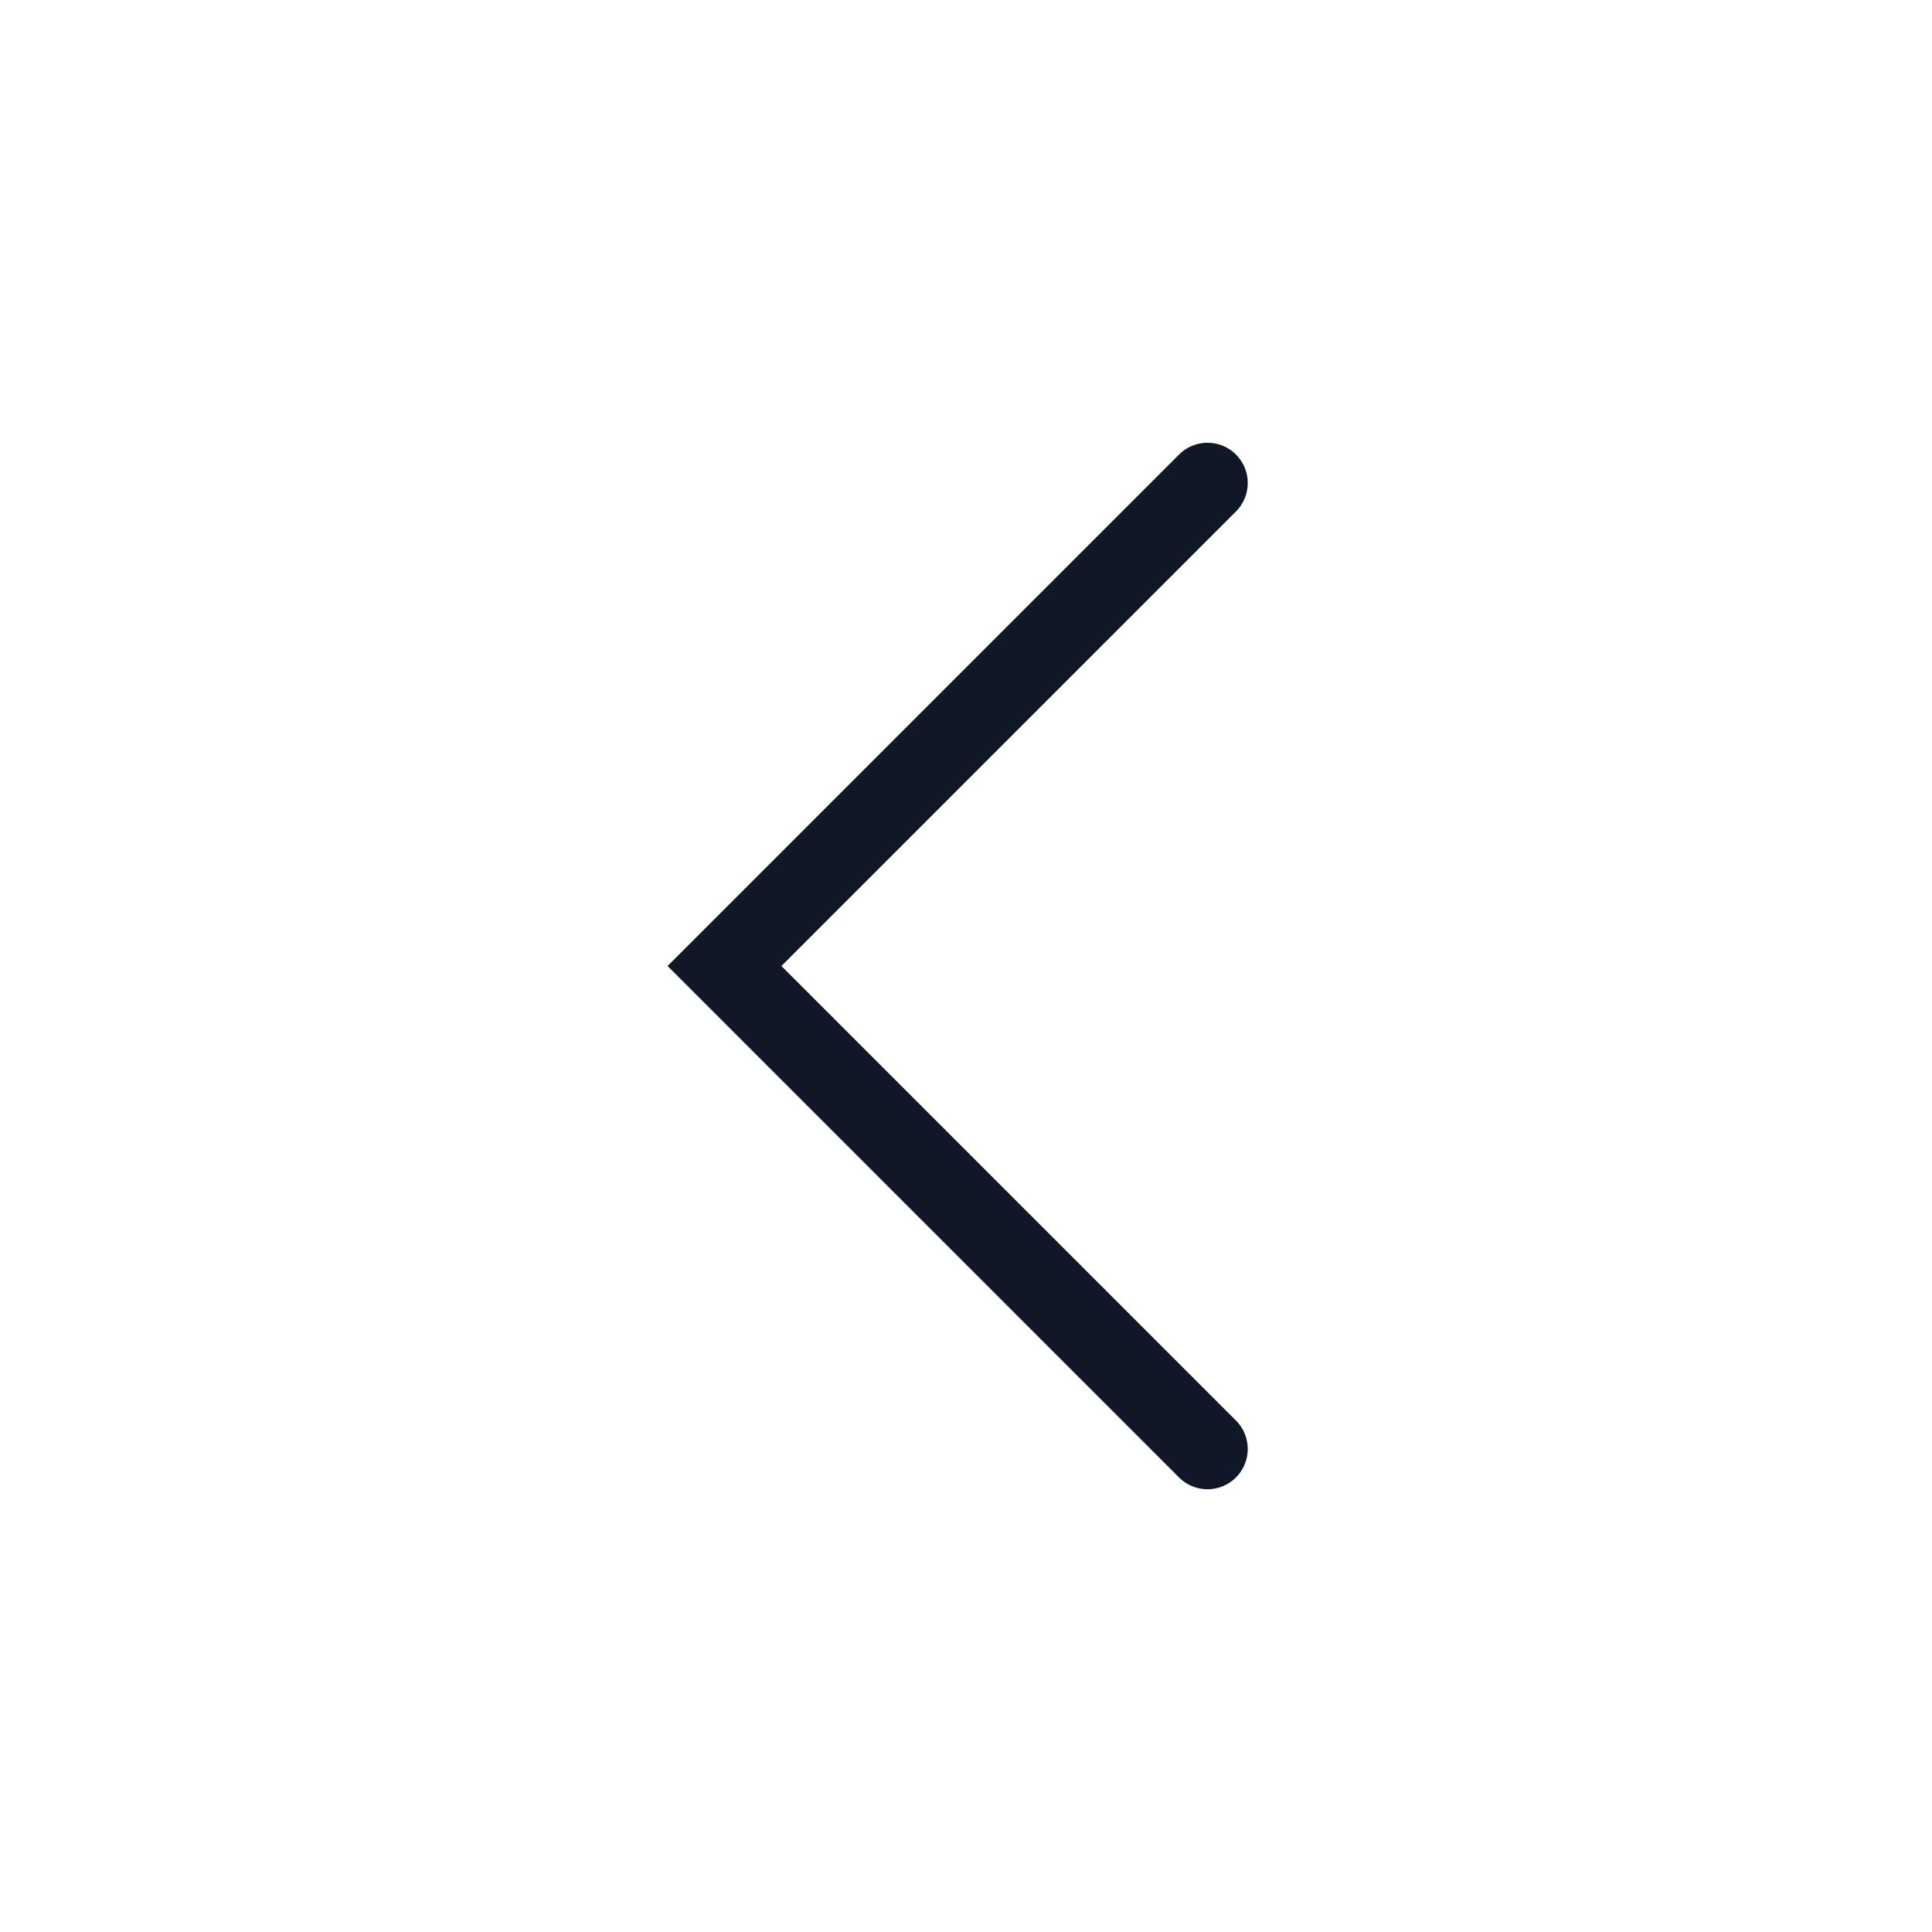
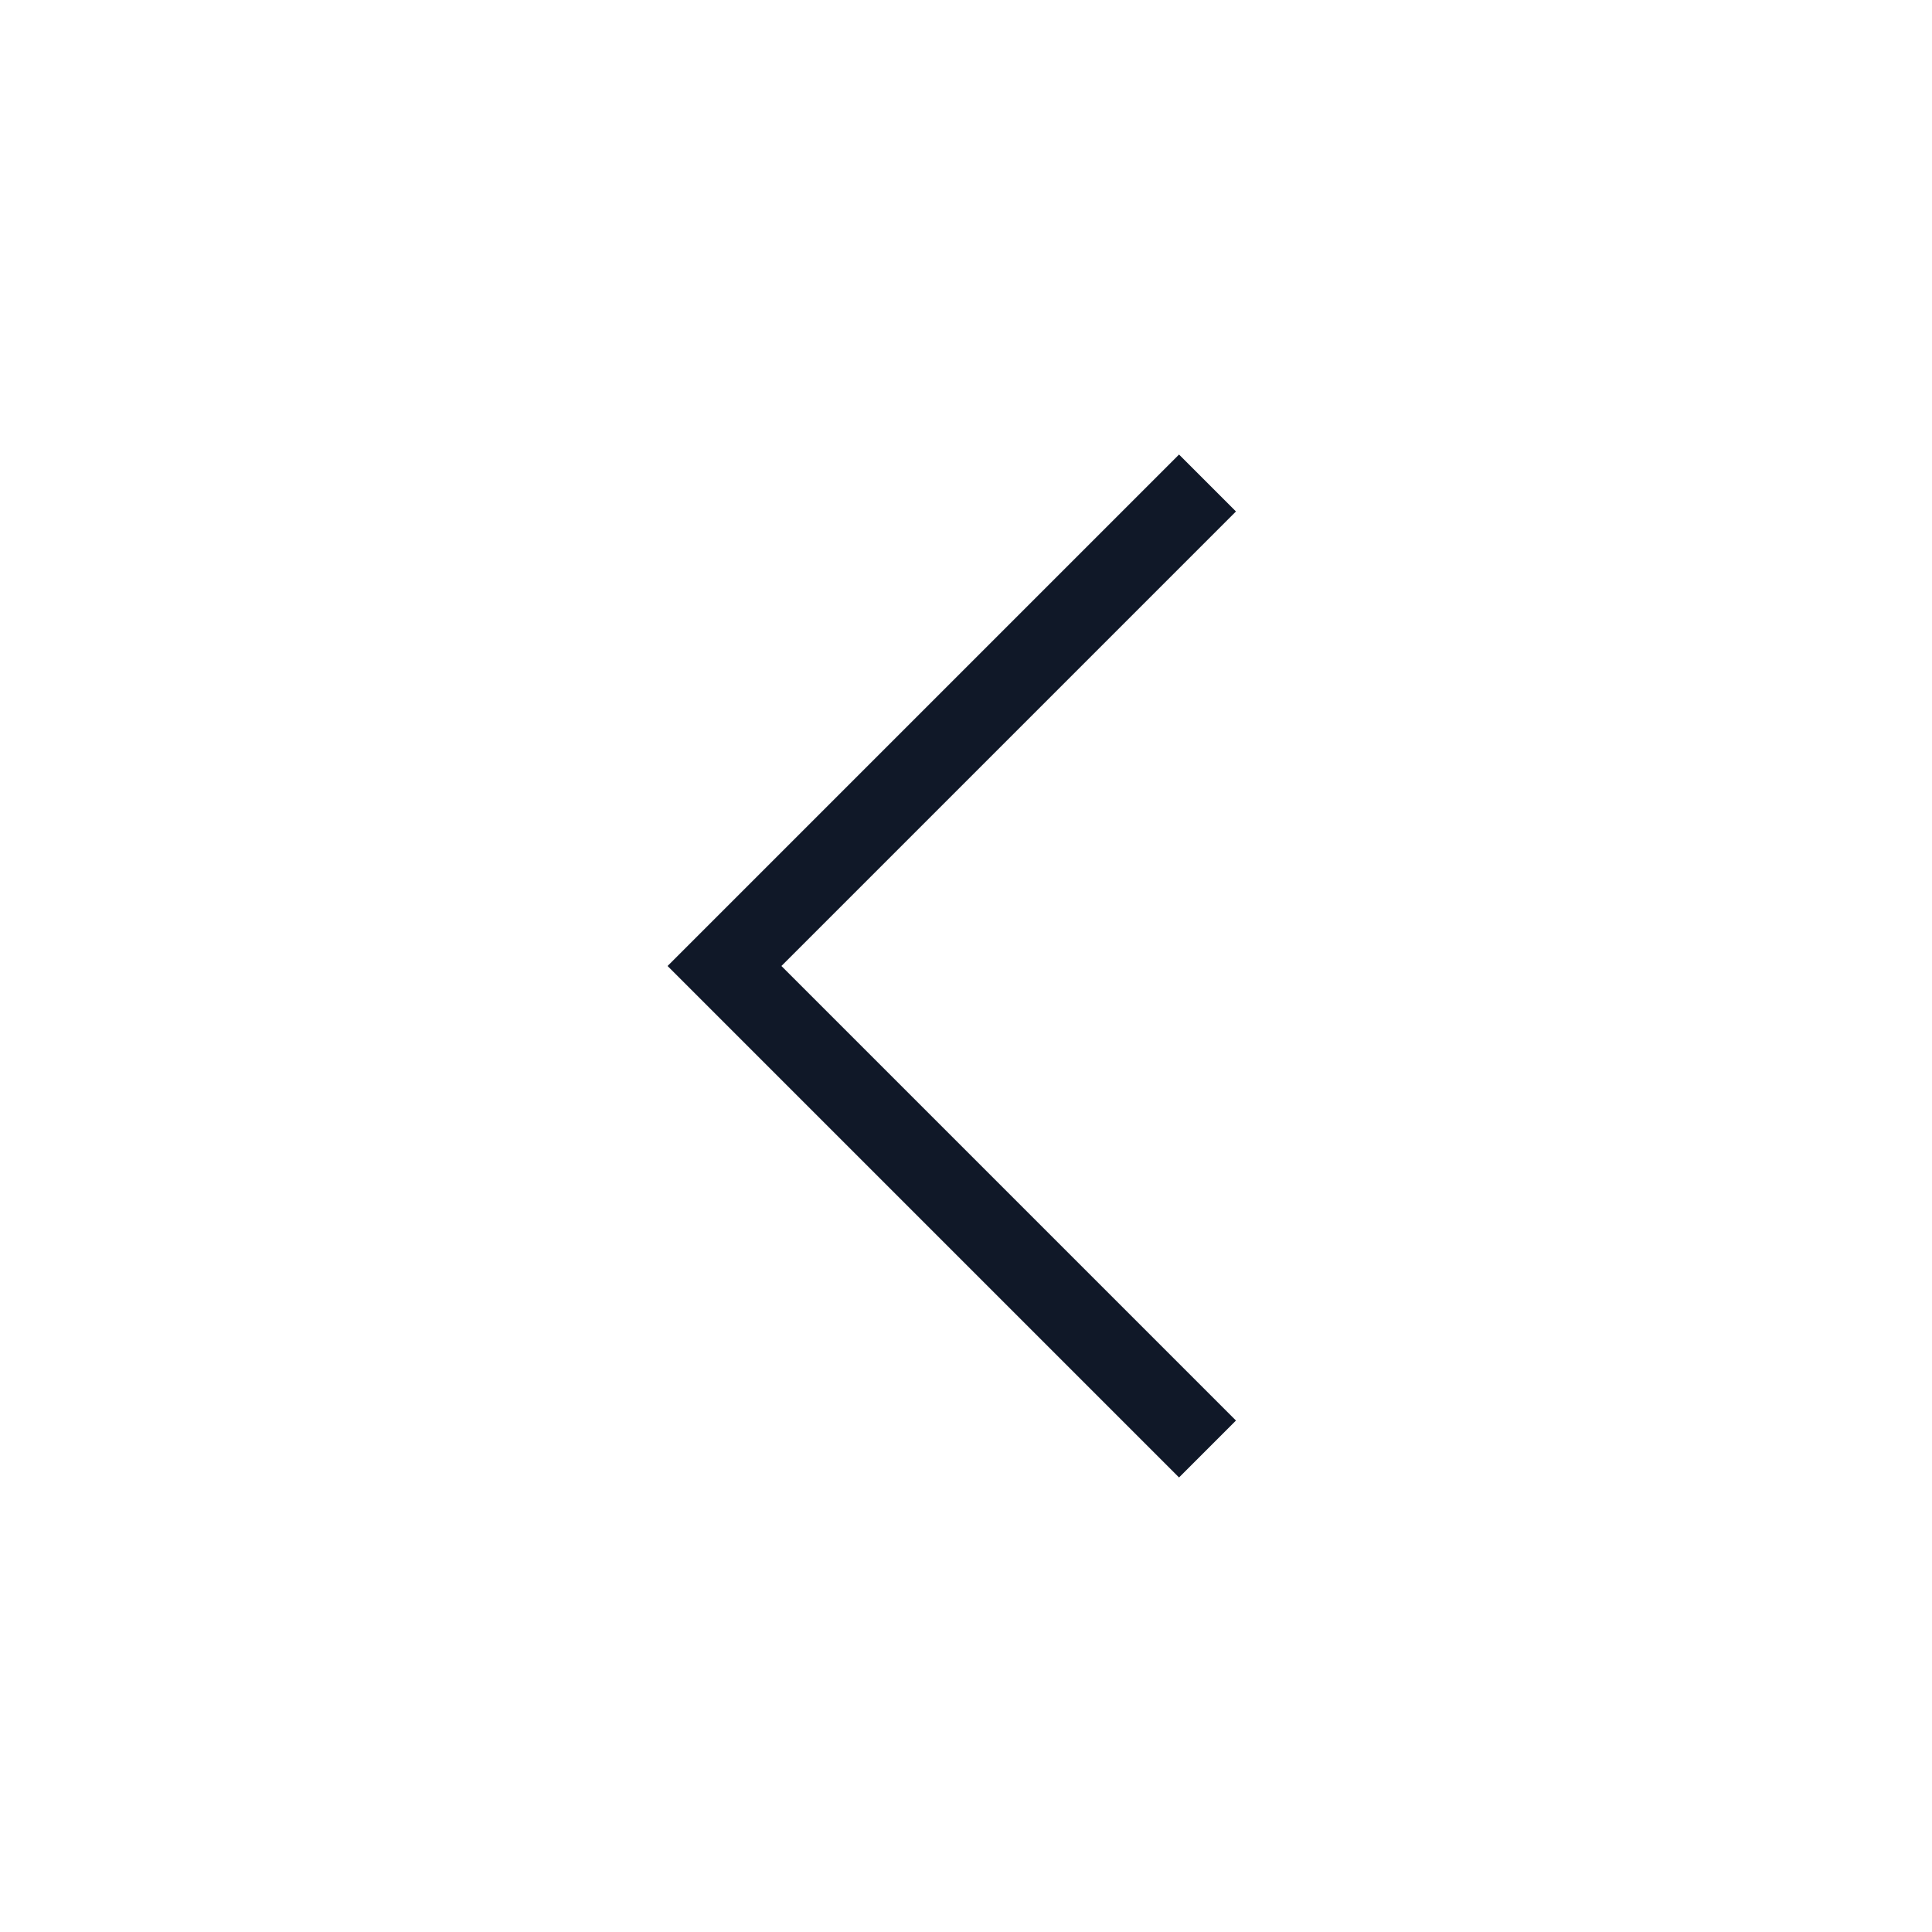
<svg xmlns="http://www.w3.org/2000/svg" width="24" height="24" viewBox="0 0 24 24" fill="none">
-   <path d="M15 18L9 12L15 6" stroke="#101828" strokeWidth="2" stroke-linecap="round" strokeLinejoin="round" />
+   <path d="M15 18L9 12L15 6" stroke="#101828" strokeWidth="2" strokeLinecap="round" strokeLinejoin="round" />
</svg>
